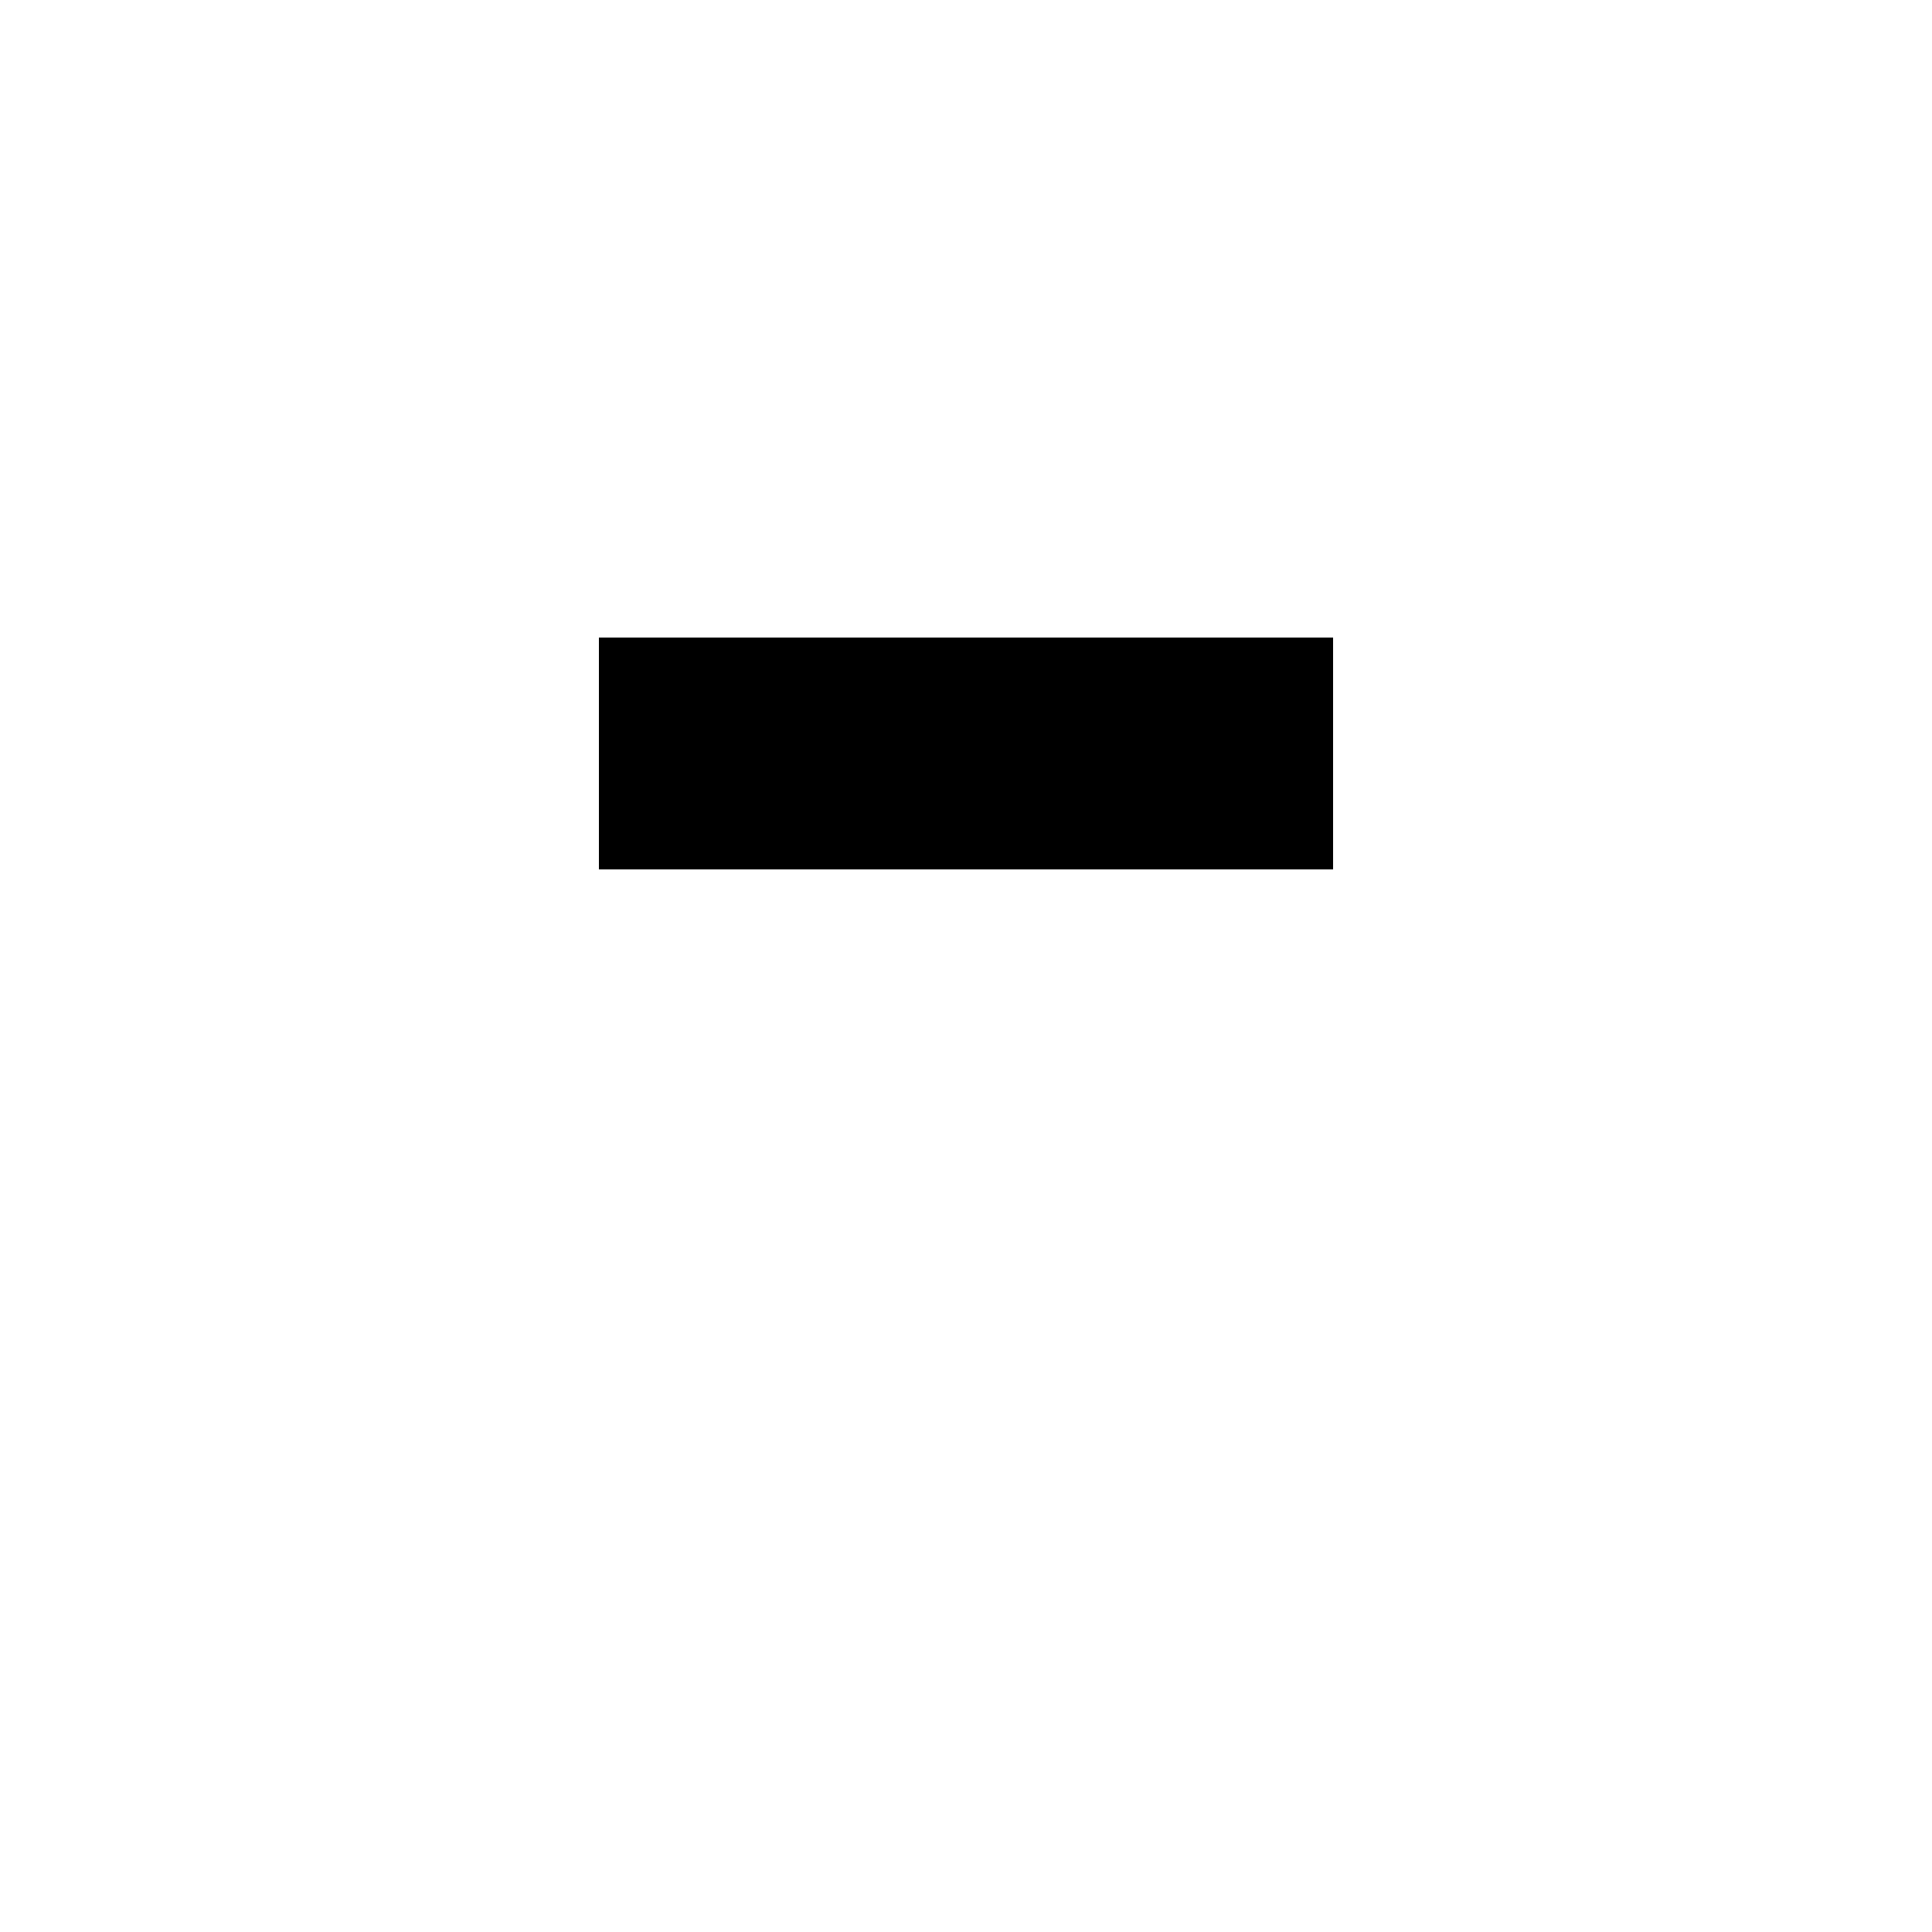
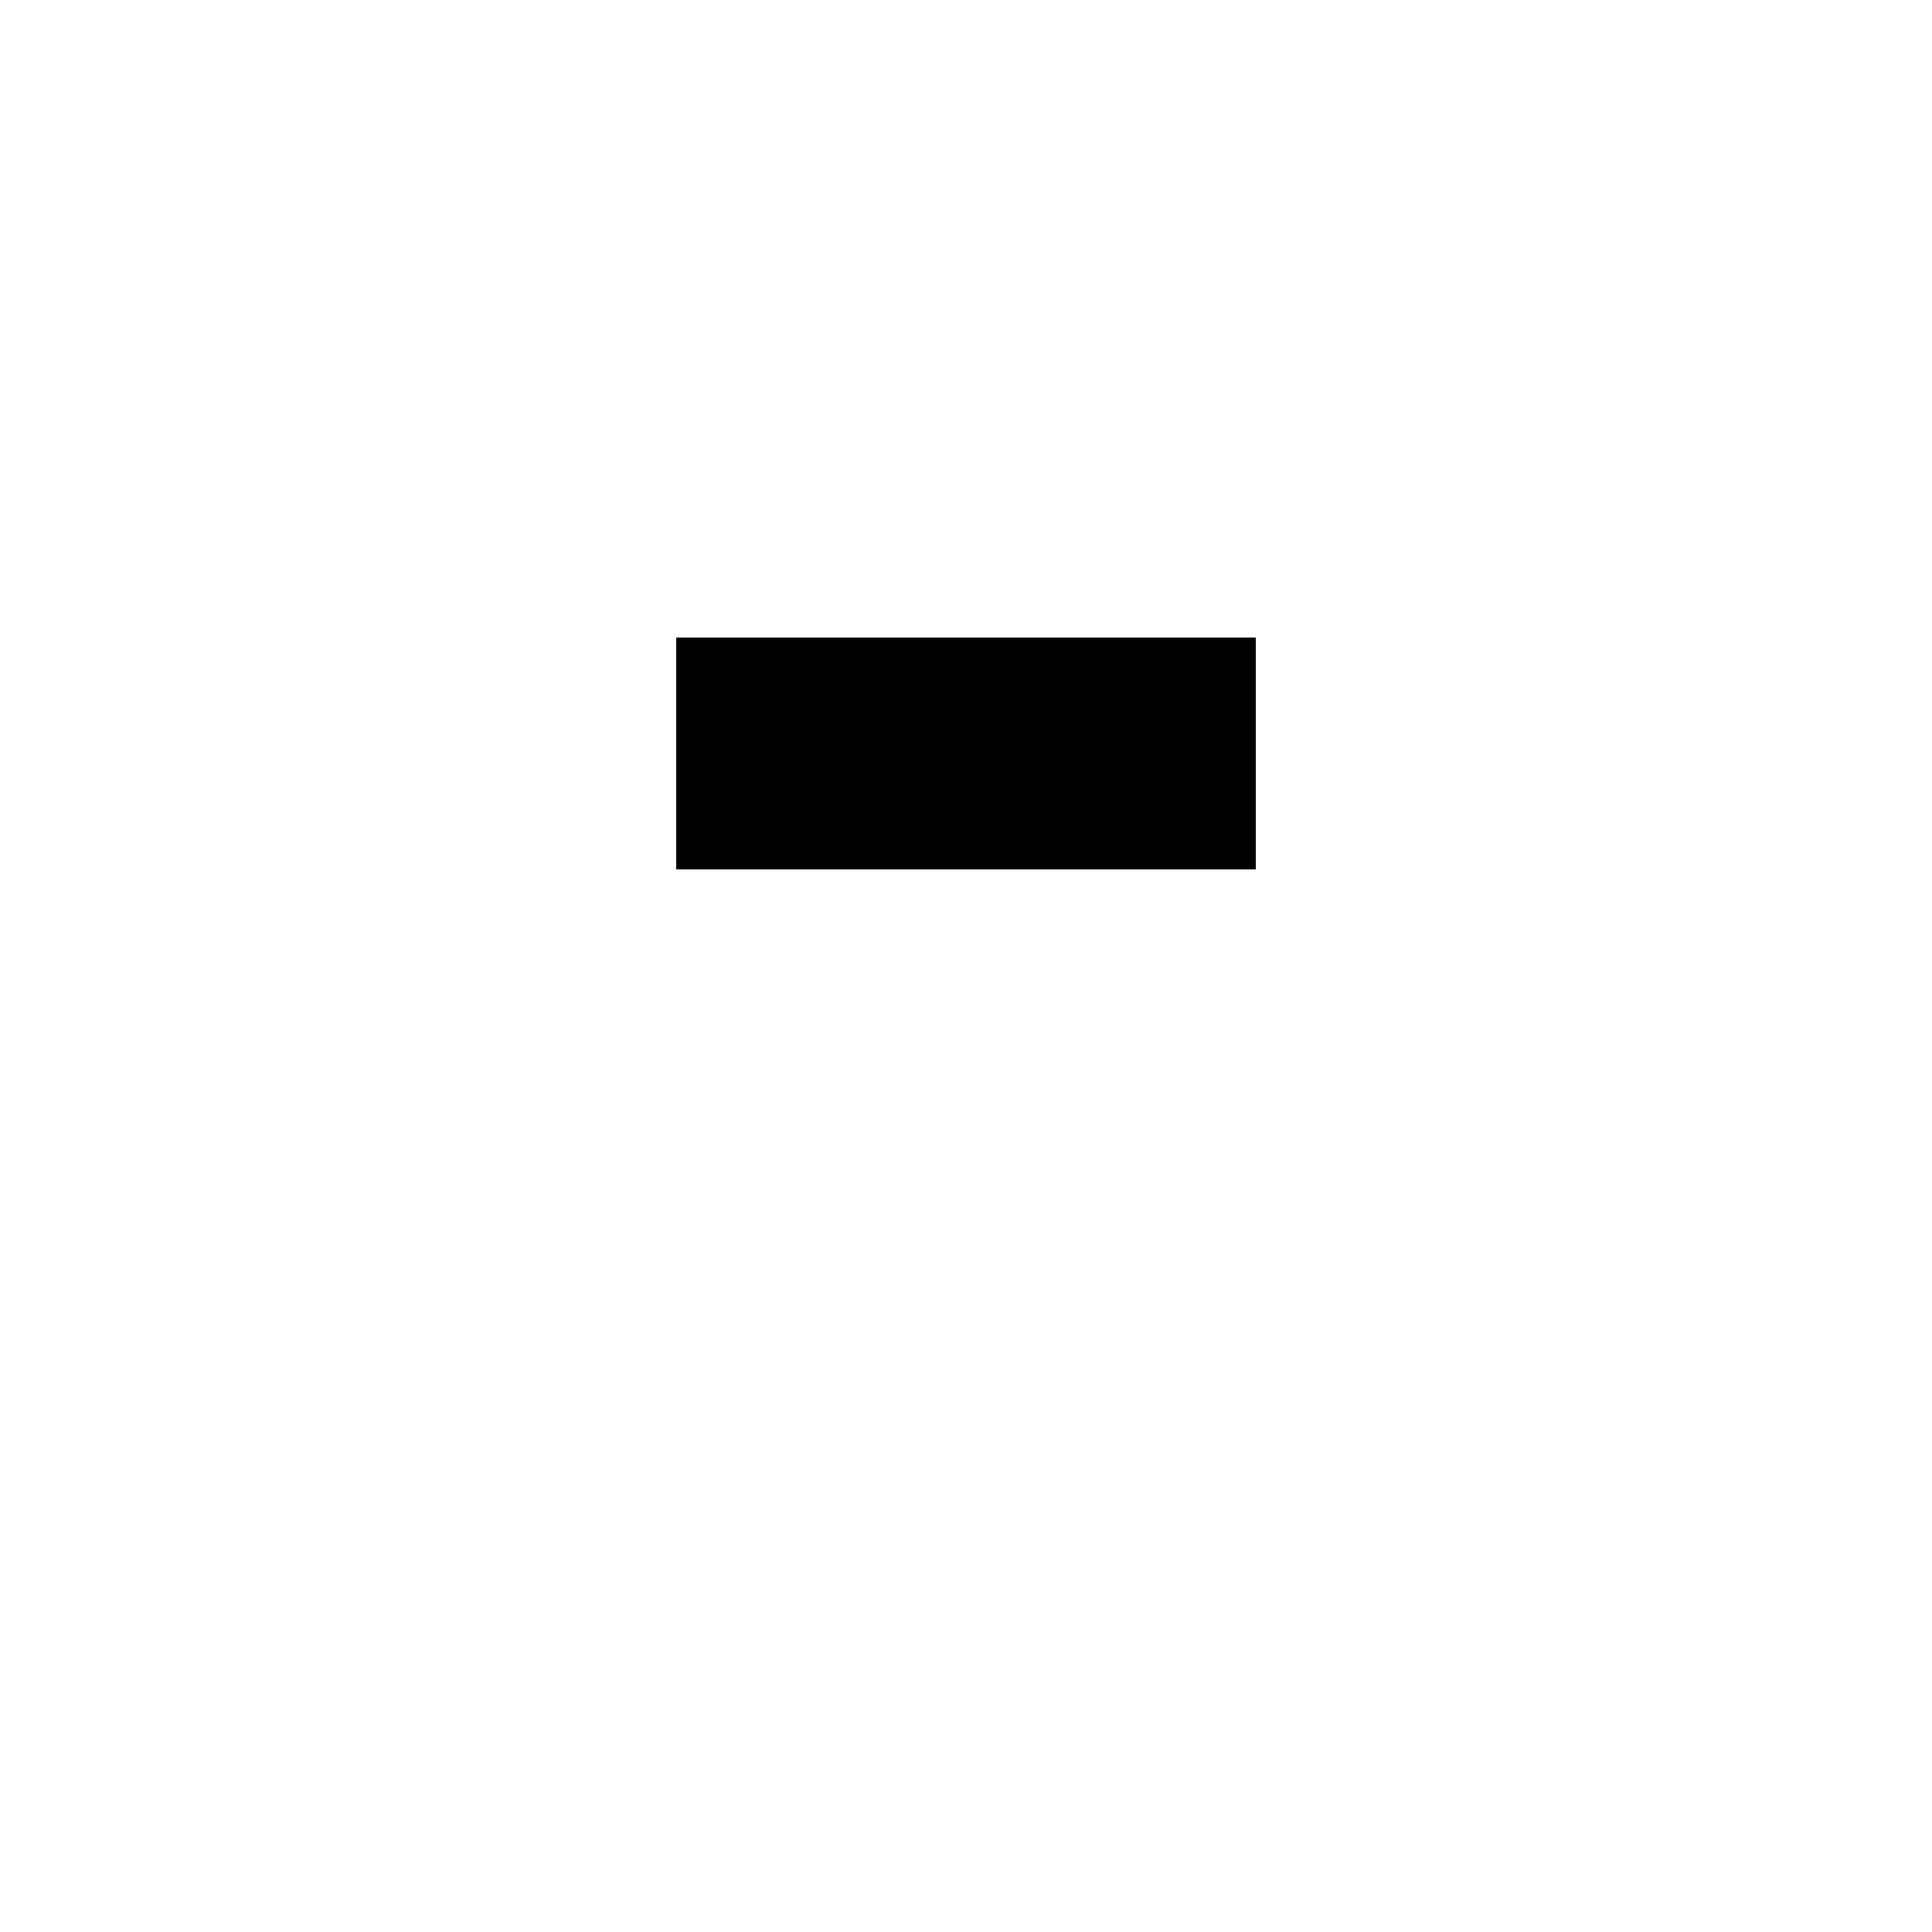
<svg xmlns="http://www.w3.org/2000/svg" xmlns:xlink="http://www.w3.org/1999/xlink" width="1000" height="1000" viewBox="0 0 1000 1000" version="1.1" id="svg1">
  <defs id="defs1">
    <pattern xlink:href="#pattern359" preserveAspectRatio="xMidYMid" id="pattern372" patternTransform="matrix(0.5,0,0,0.5,147.1546,1548.292)" />
    <pattern xlink:href="#pattern357" preserveAspectRatio="xMidYMid" id="pattern371" patternTransform="matrix(0.5,0,0,0.5,221.3208,1552.43)" />
    <pattern xlink:href="#pattern358" preserveAspectRatio="xMidYMid" id="pattern370" patternTransform="matrix(0.5,0,0,0.5,230.9635,1527.821)" />
    <pattern xlink:href="#pattern355" preserveAspectRatio="xMidYMid" id="pattern369" patternTransform="matrix(0.5,0,0,0.5,287.0818,1553.658)" />
    <pattern xlink:href="#pattern354" preserveAspectRatio="xMidYMid" id="pattern368" patternTransform="matrix(0.5,0,0,0.5,230.9727,1529.172)" />
    <pattern xlink:href="#pattern342" preserveAspectRatio="xMidYMid" id="pattern360" patternTransform="matrix(0.5,0,0,0.5,210.4533,1525.539)" />
    <pattern xlink:href="#pattern342" preserveAspectRatio="xMidYMid" id="pattern359" patternTransform="matrix(0.5,0,0,0.5,152.1113,1550.771)" />
    <pattern xlink:href="#pattern342" preserveAspectRatio="xMidYMid" id="pattern358" patternTransform="matrix(0.5,0,0,0.5,202.1113,1533.244)" />
    <pattern xlink:href="#pattern342" preserveAspectRatio="xMidYMid" id="pattern357" patternTransform="matrix(0.5,0,0,0.5,211.4075,1546.234)" />
    <pattern xlink:href="#pattern342" preserveAspectRatio="xMidYMid" id="pattern356" patternTransform="matrix(0.5,0,0,0.5,232.1493,1573.254)" />
    <pattern xlink:href="#pattern342" preserveAspectRatio="xMidYMid" id="pattern355" patternTransform="matrix(0.5,0,0,0.5,275,1552.729)" />
    <pattern xlink:href="#pattern342" preserveAspectRatio="xMidYMid" id="pattern354" patternTransform="matrix(0.5,0,0,0.5,235,1529.791)" />
    <pattern xlink:href="#shading24" preserveAspectRatio="xMidYMid" id="pattern342" patternTransform="matrix(0.5,0,0,0.5,213.9533,1537.539)" x="0" y="0" />
    <pattern patternUnits="userSpaceOnUse" width="338.592" height="42.99" patternTransform="translate(213.9533,1537.539) scale(0.5)" preserveAspectRatio="xMidYMid" id="shading24" style="fill:#000000">
      <path style="fill-rule:nonzero;stroke:none;stroke-width:0.1;stroke-linecap:square;paint-order:markers fill stroke;stop-color:#000000" d="m 1806.499,-758.065 v 18.868 c 55.919,0 121.049,0.595 193.569,3.156 72.941,2.576 146.059,6.877 222.929,13.477 119.09,10.225 223.076,23.761 340.606,39.218 117.502,15.454 222.047,29.056 341.851,39.331 77.366,6.635 151,10.961 224.467,13.552 73.034,2.576 138.631,3.175 194.925,3.175 -55.964,0 -122.222,-1.366 -194.832,-5.254 -73.214,-3.92 -146.968,-10.066 -223.817,-18.887 -118.879,-13.644 -223.324,-31.021 -339.801,-50.578 -116.471,-19.556 -221.186,-36.995 -340.372,-50.692 -77.061,-8.856 -150.994,-15.027 -224.369,-18.962 -72.764,-3.903 -139.126,-5.273 -195.154,-5.273 z m 0,37.815 v 18.868 c 55.919,0 121.049,0.595 193.569,3.156 72.941,2.576 146.059,6.877 222.929,13.477 119.09,10.225 223.076,23.761 340.606,39.218 117.502,15.454 222.047,29.056 341.851,39.331 77.366,6.635 151,10.961 224.467,13.552 73.034,2.576 138.631,3.175 194.925,3.175 -55.964,0 -122.222,-1.366 -194.832,-5.254 -73.214,-3.92 -146.968,-10.066 -223.817,-18.887 -118.879,-13.644 -223.324,-31.021 -339.801,-50.578 -116.471,-19.556 -221.186,-36.995 -340.372,-50.692 -77.061,-8.856 -150.994,-15.027 -224.369,-18.962 -72.764,-3.903 -139.126,-5.273 -195.154,-5.273 z m 0,37.815 v 18.868 c 55.919,0 121.049,0.595 193.569,3.156 72.941,2.576 146.059,6.877 222.929,13.477 119.09,10.225 223.076,23.761 340.606,39.218 117.502,15.454 222.047,29.056 341.851,39.331 77.366,6.635 151,10.961 224.467,13.552 73.034,2.576 138.631,3.175 194.925,3.175 -55.964,0 -122.222,-1.366 -194.832,-5.254 -73.214,-3.92 -146.968,-10.066 -223.817,-18.887 -118.879,-13.644 -223.324,-31.021 -339.801,-50.578 -116.471,-19.556 -221.186,-36.995 -340.372,-50.692 -77.061,-8.856 -150.994,-15.027 -224.369,-18.962 -72.764,-3.903 -139.126,-5.273 -195.154,-5.273 z m 0,37.815 v 18.868 c 55.919,0 121.049,0.595 193.569,3.156 72.941,2.576 146.059,6.877 222.929,13.477 119.09,10.225 223.076,23.761 340.606,39.218 117.502,15.454 222.047,29.056 341.851,39.331 77.366,6.635 151,10.961 224.467,13.552 73.034,2.576 138.631,3.175 194.925,3.175 -55.964,0 -122.222,-1.366 -194.832,-5.254 -73.214,-3.92 -146.968,-10.066 -223.817,-18.887 -118.879,-13.644 -223.324,-31.021 -339.801,-50.578 -116.471,-19.556 -221.186,-36.995 -340.372,-50.692 -77.061,-8.856 -150.994,-15.027 -224.369,-18.962 -72.764,-3.903 -139.126,-5.273 -195.154,-5.273 z m 0,37.815 v 18.868 c 55.919,0 121.049,0.595 193.569,3.156 72.941,2.576 146.059,6.877 222.929,13.477 119.09,10.225 223.076,23.761 340.606,39.218 117.502,15.454 222.047,29.056 341.851,39.331 77.366,6.635 151,10.961 224.467,13.552 73.034,2.576 138.631,3.175 194.925,3.175 -55.964,0 -122.222,-1.366 -194.832,-5.254 -73.214,-3.92 -146.968,-10.066 -223.817,-18.887 -118.879,-13.644 -223.324,-31.021 -339.801,-50.578 -116.471,-19.556 -221.186,-36.995 -340.372,-50.692 -77.061,-8.856 -150.994,-15.027 -224.369,-18.962 -72.764,-3.903 -139.126,-5.273 -195.154,-5.273 z m 0,37.815 v 18.868 c 55.919,0 121.049,0.595 193.569,3.156 72.941,2.576 146.059,6.877 222.929,13.477 119.09,10.225 223.076,23.761 340.606,39.218 117.502,15.454 222.047,29.056 341.851,39.331 77.366,6.635 151,10.961 224.467,13.552 73.034,2.576 138.631,3.175 194.925,3.175 -55.964,0 -122.222,-1.366 -194.832,-5.254 -73.214,-3.92 -146.968,-10.066 -223.817,-18.887 -118.879,-13.644 -223.324,-31.021 -339.801,-50.578 -116.471,-19.556 -221.186,-36.995 -340.372,-50.692 -77.061,-8.856 -150.994,-15.027 -224.369,-18.962 -72.764,-3.903 -139.126,-5.273 -195.154,-5.273 z m 0,37.815 v 18.868 c 55.919,0 121.049,0.595 193.569,3.156 72.941,2.576 146.059,6.877 222.929,13.477 119.09,10.225 223.076,23.761 340.606,39.218 117.502,15.454 222.047,29.056 341.851,39.331 77.366,6.635 151,10.961 224.467,13.552 73.034,2.576 138.631,3.175 194.925,3.175 -55.964,0 -122.222,-1.366 -194.832,-5.254 -73.214,-3.92 -146.968,-10.066 -223.817,-18.887 -118.879,-13.644 -223.324,-31.021 -339.801,-50.578 -116.471,-19.556 -221.186,-36.995 -340.372,-50.692 -77.061,-8.856 -150.994,-15.027 -224.369,-18.962 -72.764,-3.903 -139.126,-5.273 -195.154,-5.273 z" id="use26" transform="matrix(0.223001,0,0,0.3782305,-402.8512,237.2594)" />
    </pattern>
    <clipPath clipPathUnits="userSpaceOnUse" id="clipPath54">
      <path id="path336" style="stroke-width:0.1;stroke-linecap:square;paint-order:markers fill stroke;stop-color:#000000" d="m 1691.199,-792.32 h 1634.892 v 92.828 H 1691.199 Z" />
    </clipPath>
    <clipPath clipPathUnits="userSpaceOnUse" id="clipPath33">
      <rect style="fill:#000000;stroke:none;stroke-width:1;stroke-linecap:butt;stroke-linejoin:bevel;paint-order:stroke markers fill;stop-color:#000000" id="rect33" width="46.192" height="80.007" x="75" y="399.997" />
    </clipPath>
    <clipPath clipPathUnits="userSpaceOnUse" id="clipPath27">
      <rect style="fill:none;stroke:#000000;stroke-width:1;stroke-linecap:butt;stroke-linejoin:bevel;paint-order:stroke markers fill;stop-color:#000000" id="rect28-6" width="46.161" height="39.922" x="86.574" y="420.063" />
    </clipPath>
    <clipPath clipPathUnits="userSpaceOnUse" id="clipPath25">
      <rect style="fill:#ff0000;stroke:none;stroke-width:3;stroke-linecap:square;stroke-linejoin:miter;paint-order:stroke markers fill;stop-color:#000000" id="rect25-8" width="78" height="45.033" x="763.613" y="452.824" />
    </clipPath>
    <clipPath clipPathUnits="userSpaceOnUse" id="clipPath15">
      <rect style="fill:none;stroke:#000000;stroke-linecap:butt;stroke-linejoin:bevel;paint-order:stroke markers fill;stop-color:#000000" id="rect15-7" width="45.034" height="38.956" x="262.483" y="121.001" />
    </clipPath>
    <linearGradient id="swatch75">
      <stop style="stop-color:#000000;stop-opacity:1;" offset="0" id="stop75" />
    </linearGradient>
  </defs>
  <g id="layer8" style="">
    <g id="g171" style="display:inline">
-       <path style=";fill:#000000;baseline-shift:baseline;overflow:visible;opacity:1;vector-effect:none;enable-background:accumulate;stop-color:#000000;stop-opacity:1" d="M 310,330 V 450 H 690 V 330 Z" id="path225" />
+       <path style="baseline-shift:baseline;;overflow:visible;opacity:1;vector-effect:none;fill:#000000;stroke-width:1.168;enable-background:accumulate;stop-color:#000000;stop-opacity:1" d="M 350,330 V 450 H 650 V 330 Z" id="path218" />
    </g>
  </g>
</svg>
